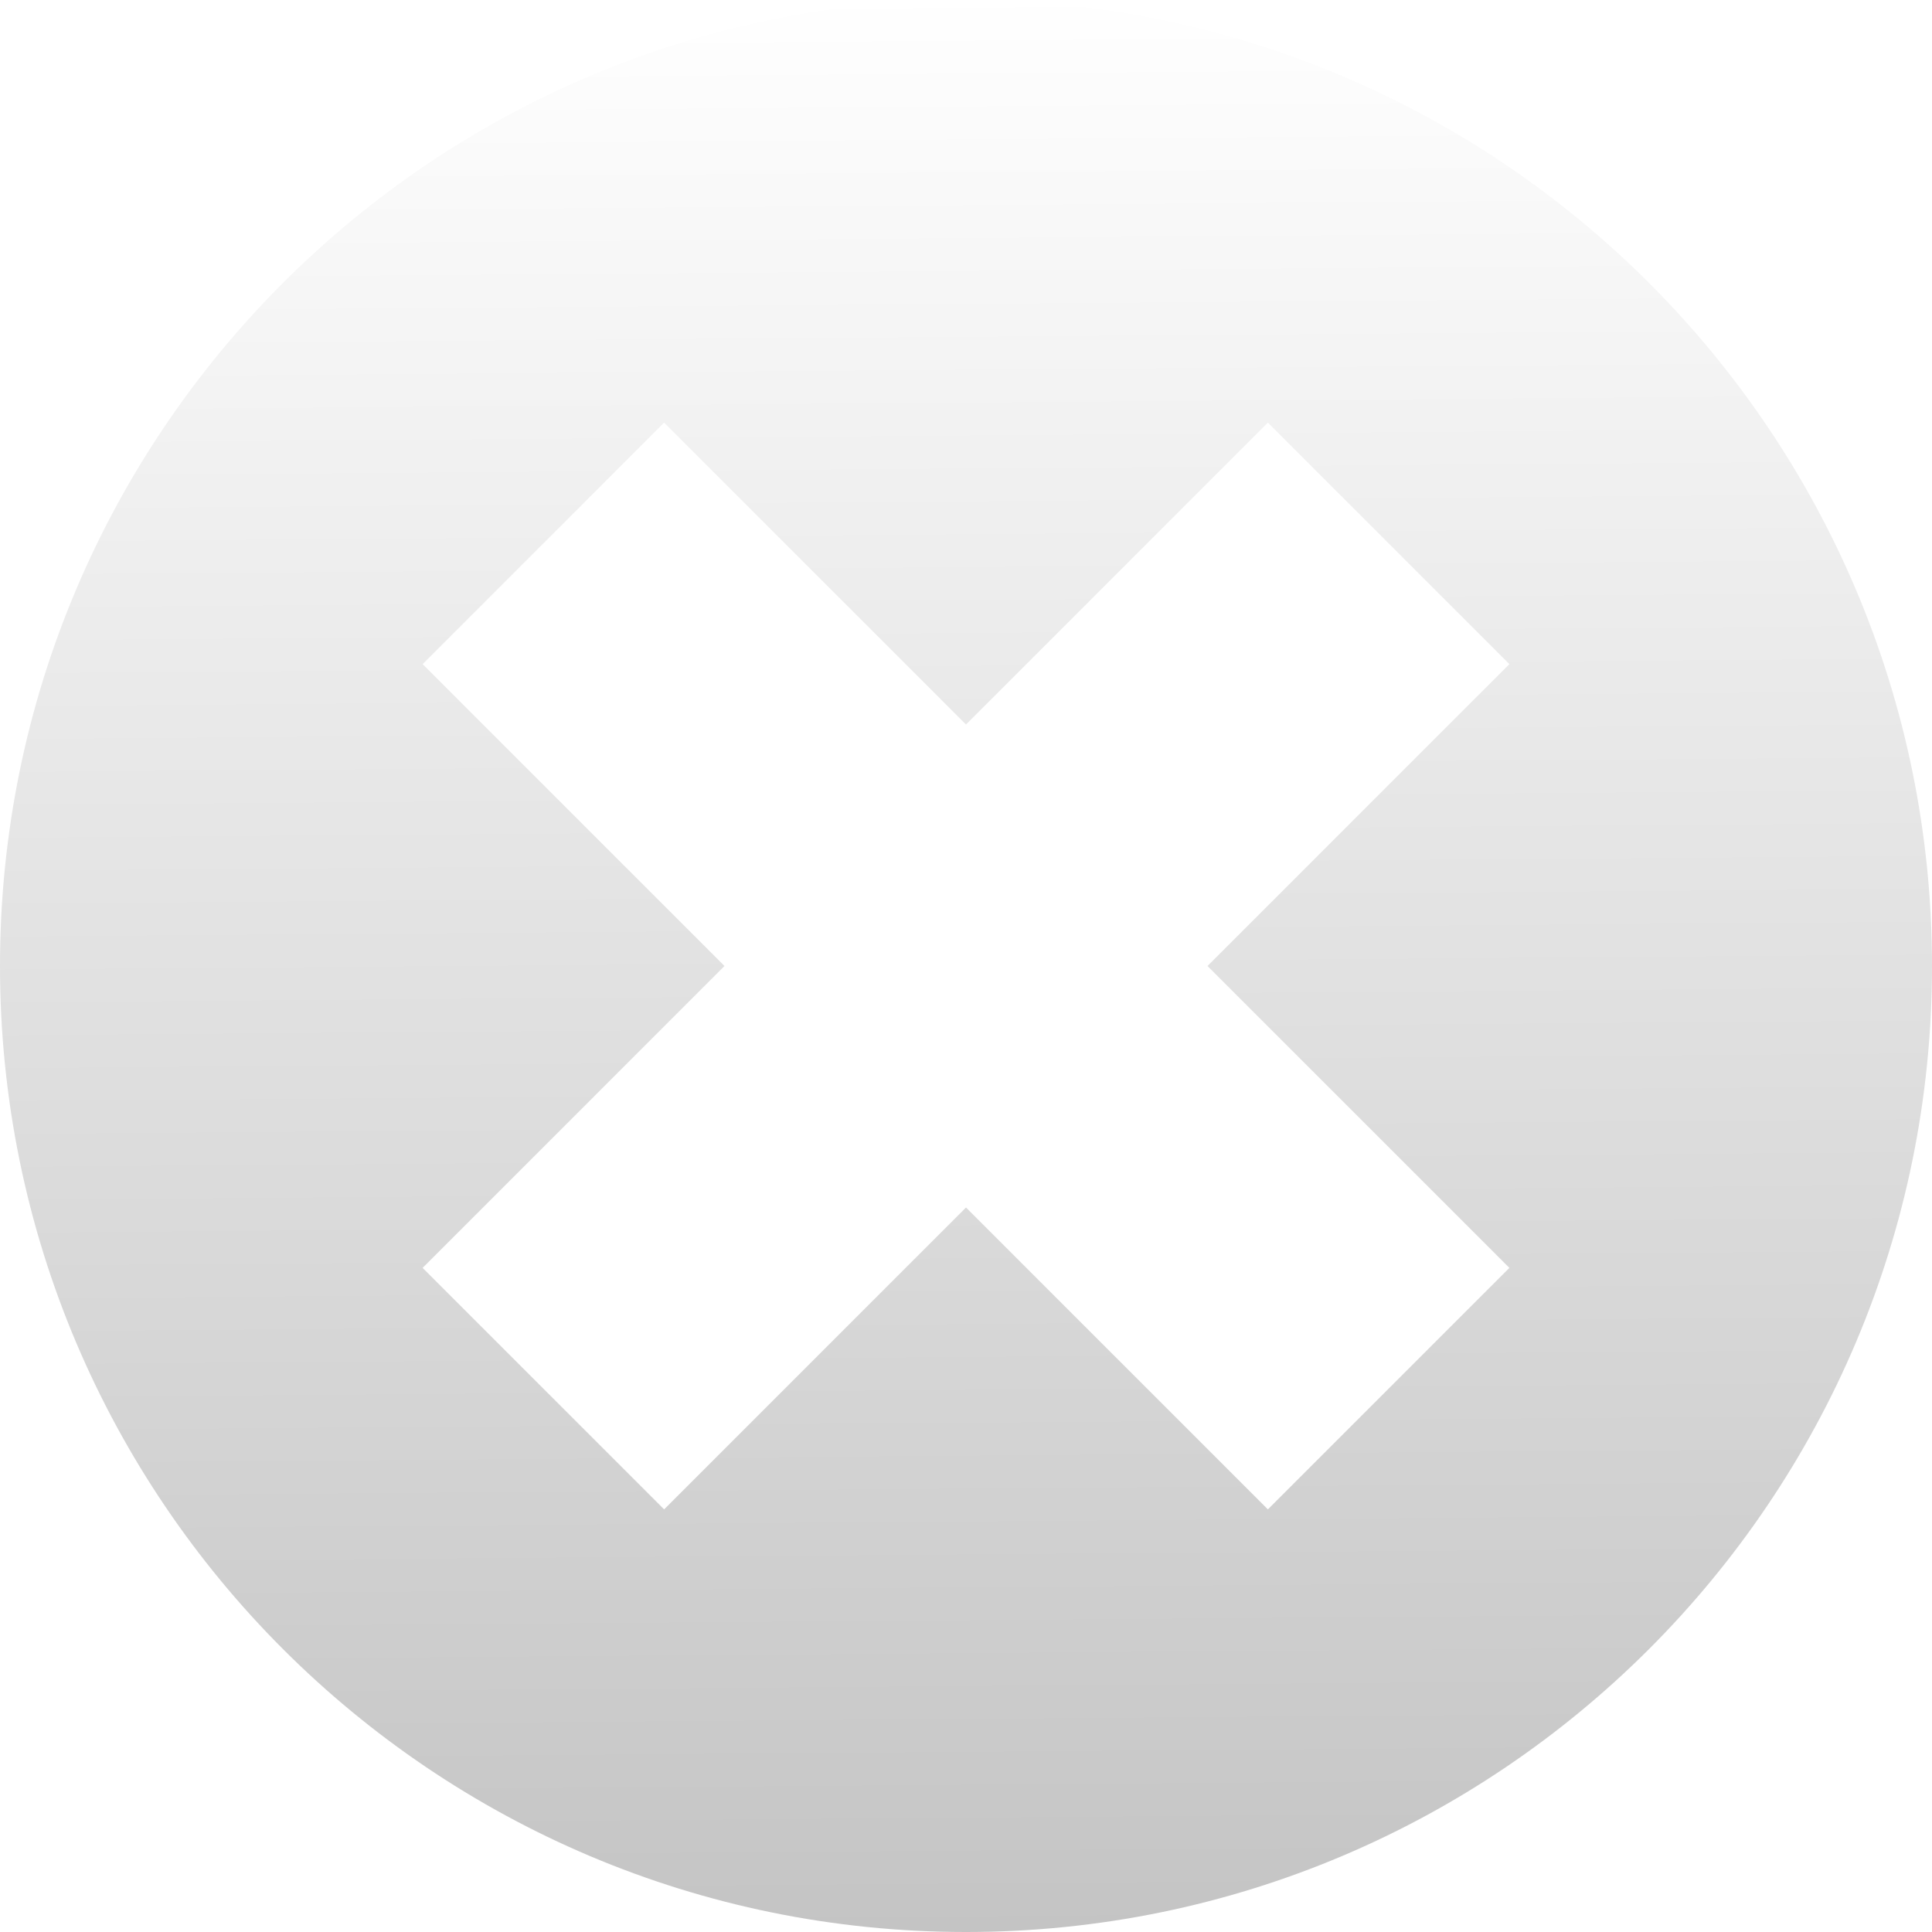
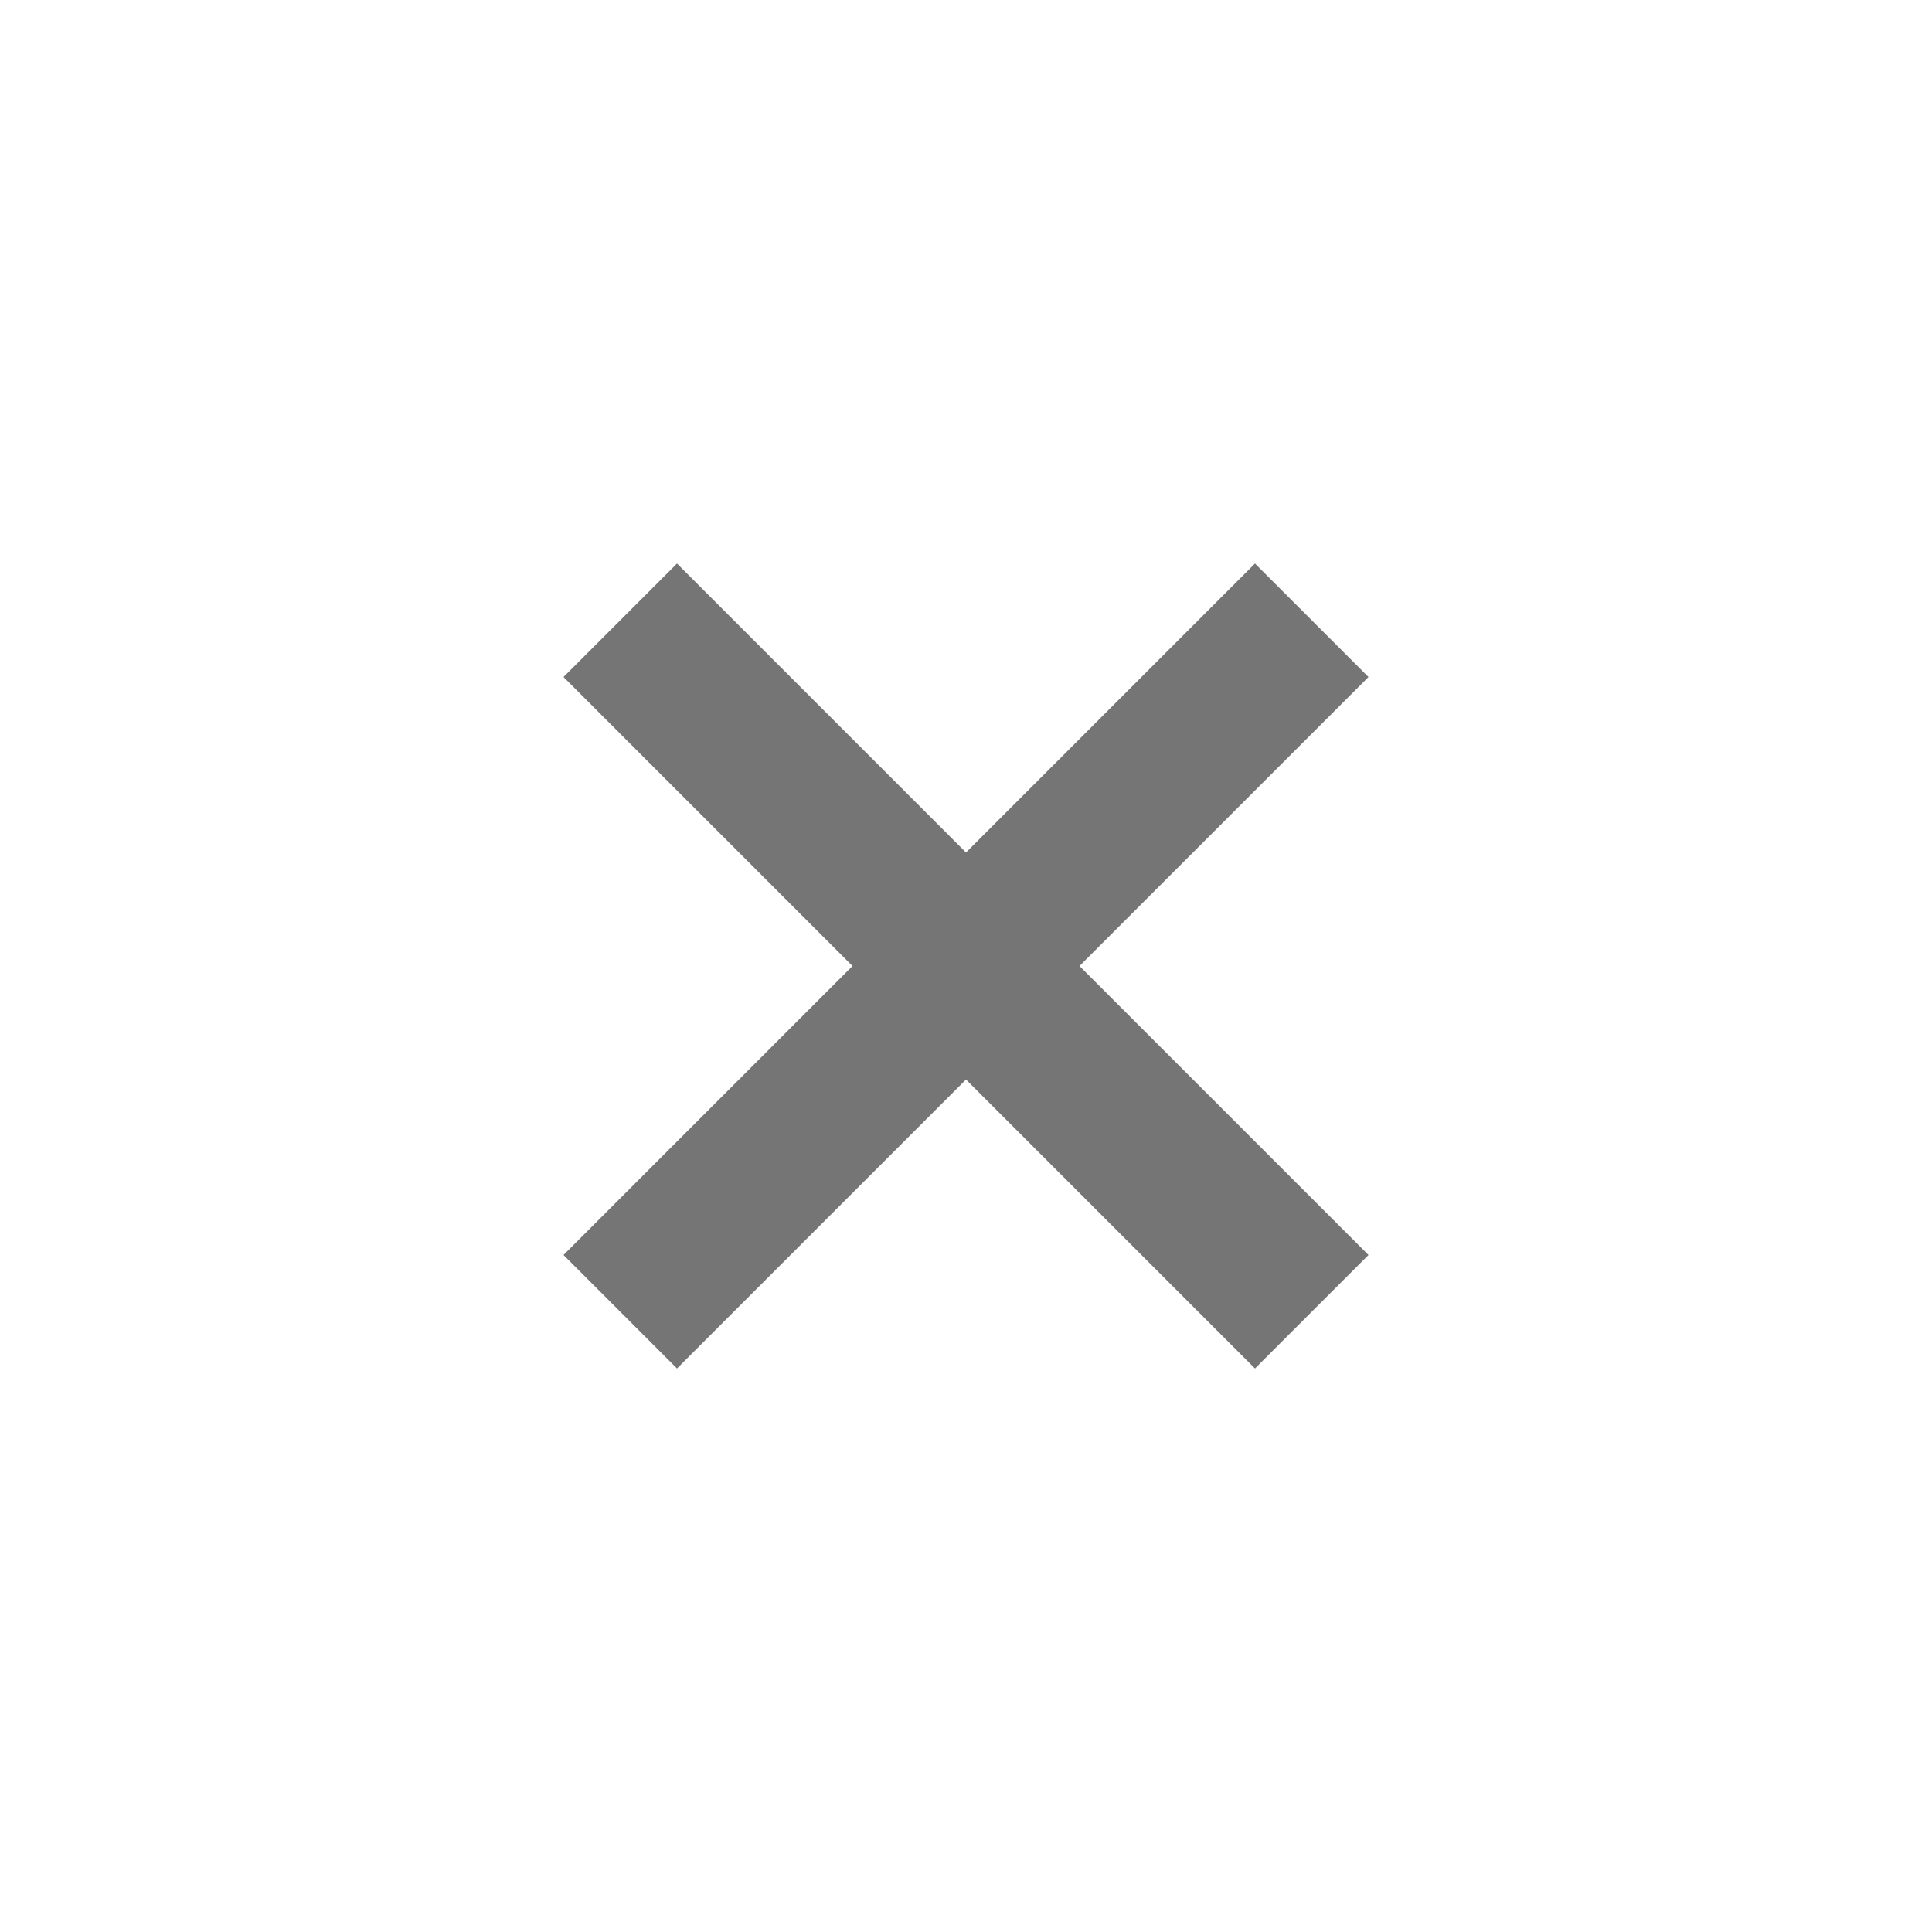
- <svg xmlns="http://www.w3.org/2000/svg" xmlns:xlink="http://www.w3.org/1999/xlink" version="1.1" id="Foreground" x="0px" y="0px" width="16px" height="16px" viewBox="0 0 16 16" enable-background="new 0 0 16 16" xml:space="preserve">
-   <defs id="defs2397">
-     <linearGradient id="linearGradient3173">
-       <stop style="stop-color:#c4c4c4;stop-opacity:1;" offset="0" id="stop3175" />
-       <stop style="stop-color:#ffffff;stop-opacity:1;" offset="1" id="stop3177" />
-     </linearGradient>
-     <linearGradient xlink:href="#linearGradient3173" id="linearGradient3179" x1="7.844" y1="16" x2="7.72" y2="-0.062" gradientUnits="userSpaceOnUse" />
-   </defs>
-   <path fill-rule="evenodd" clip-rule="evenodd" d="M10.5,3.5l2,2L10,8l2.5,2.5l-2,2L8,10l-2.5,2.5l-2-2L6,8L3.5,5.5l2-2L8,6L10.5,3.5  z M0,8c0-4.418,3.582-8,8-8s8,3.582,8,8s-3.582,8-8,8S0,12.418,0,8z" id="path2394" style="fill-opacity:1;fill:url(#linearGradient3179)" />
+ <svg xmlns="http://www.w3.org/2000/svg" width="24" height="24" viewBox="0 0 24 24" fill="#000000" opacity="0.54">
+   <path d="M 17,8.41 15.59,7 12,10.59 8.41,7 7,8.41 10.59,12 7,15.59 8.41,17 12,13.41 15.59,17 17,15.59 13.41,12 Z" />
</svg>
